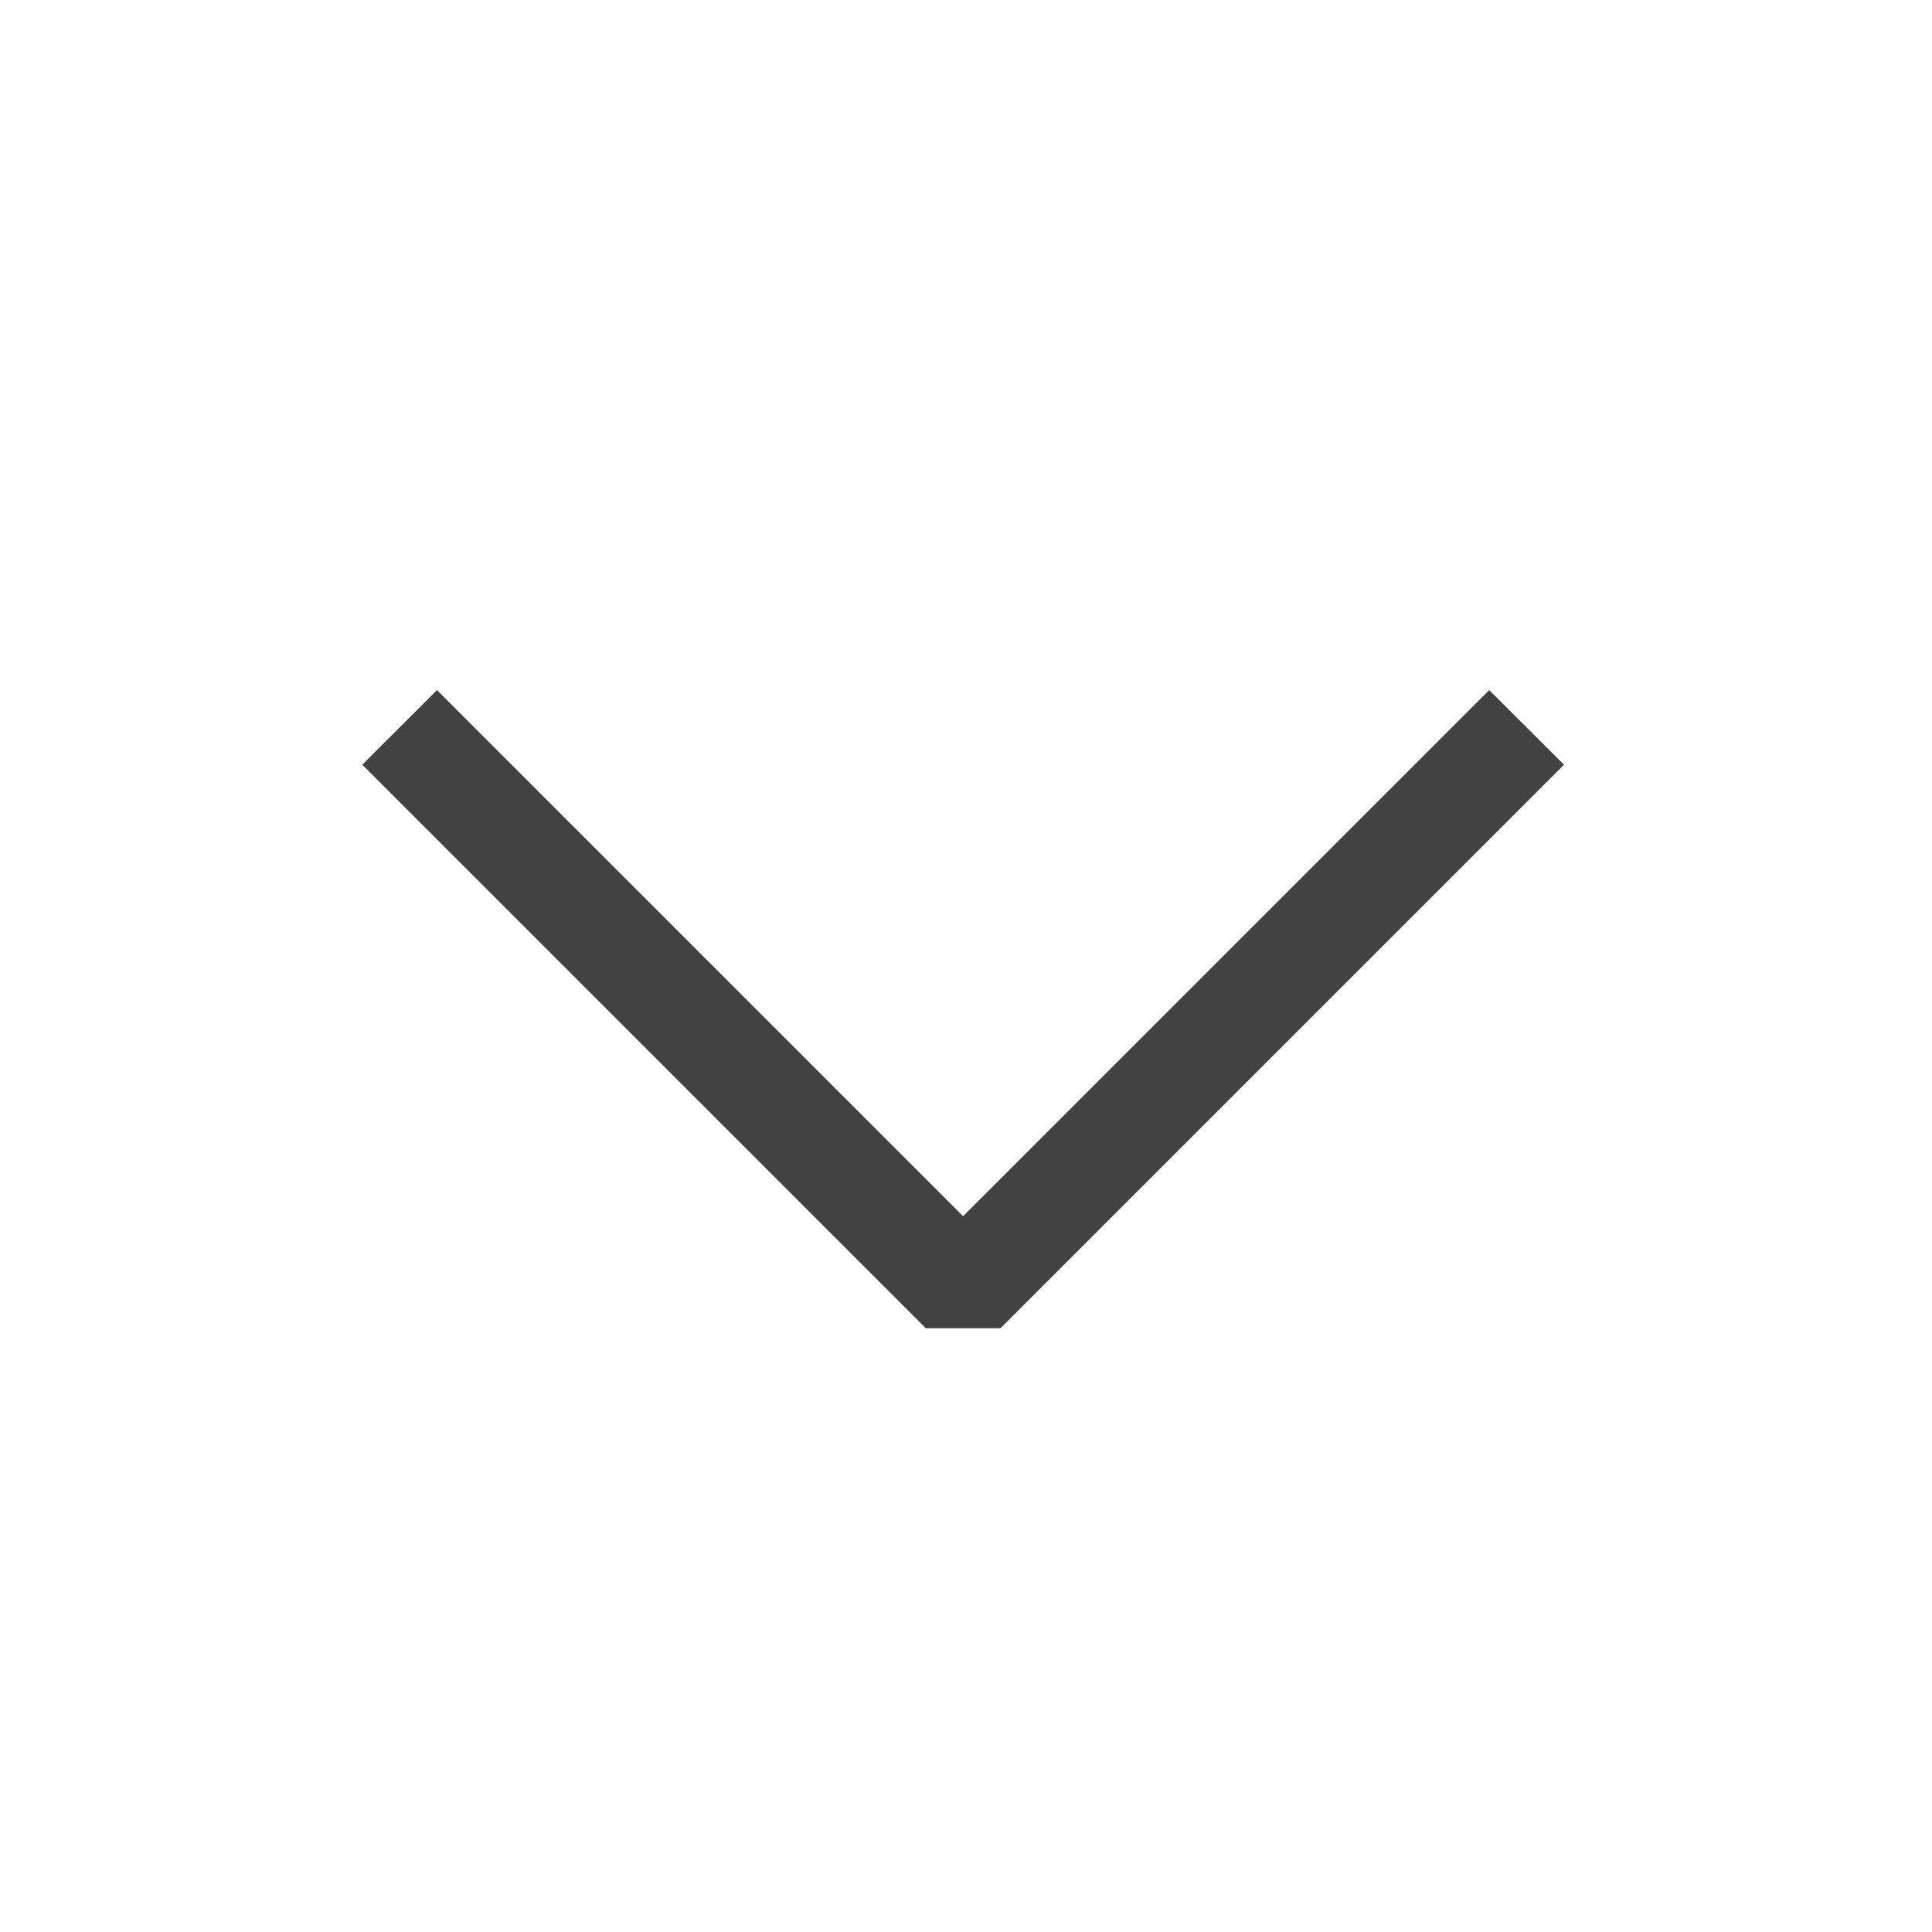
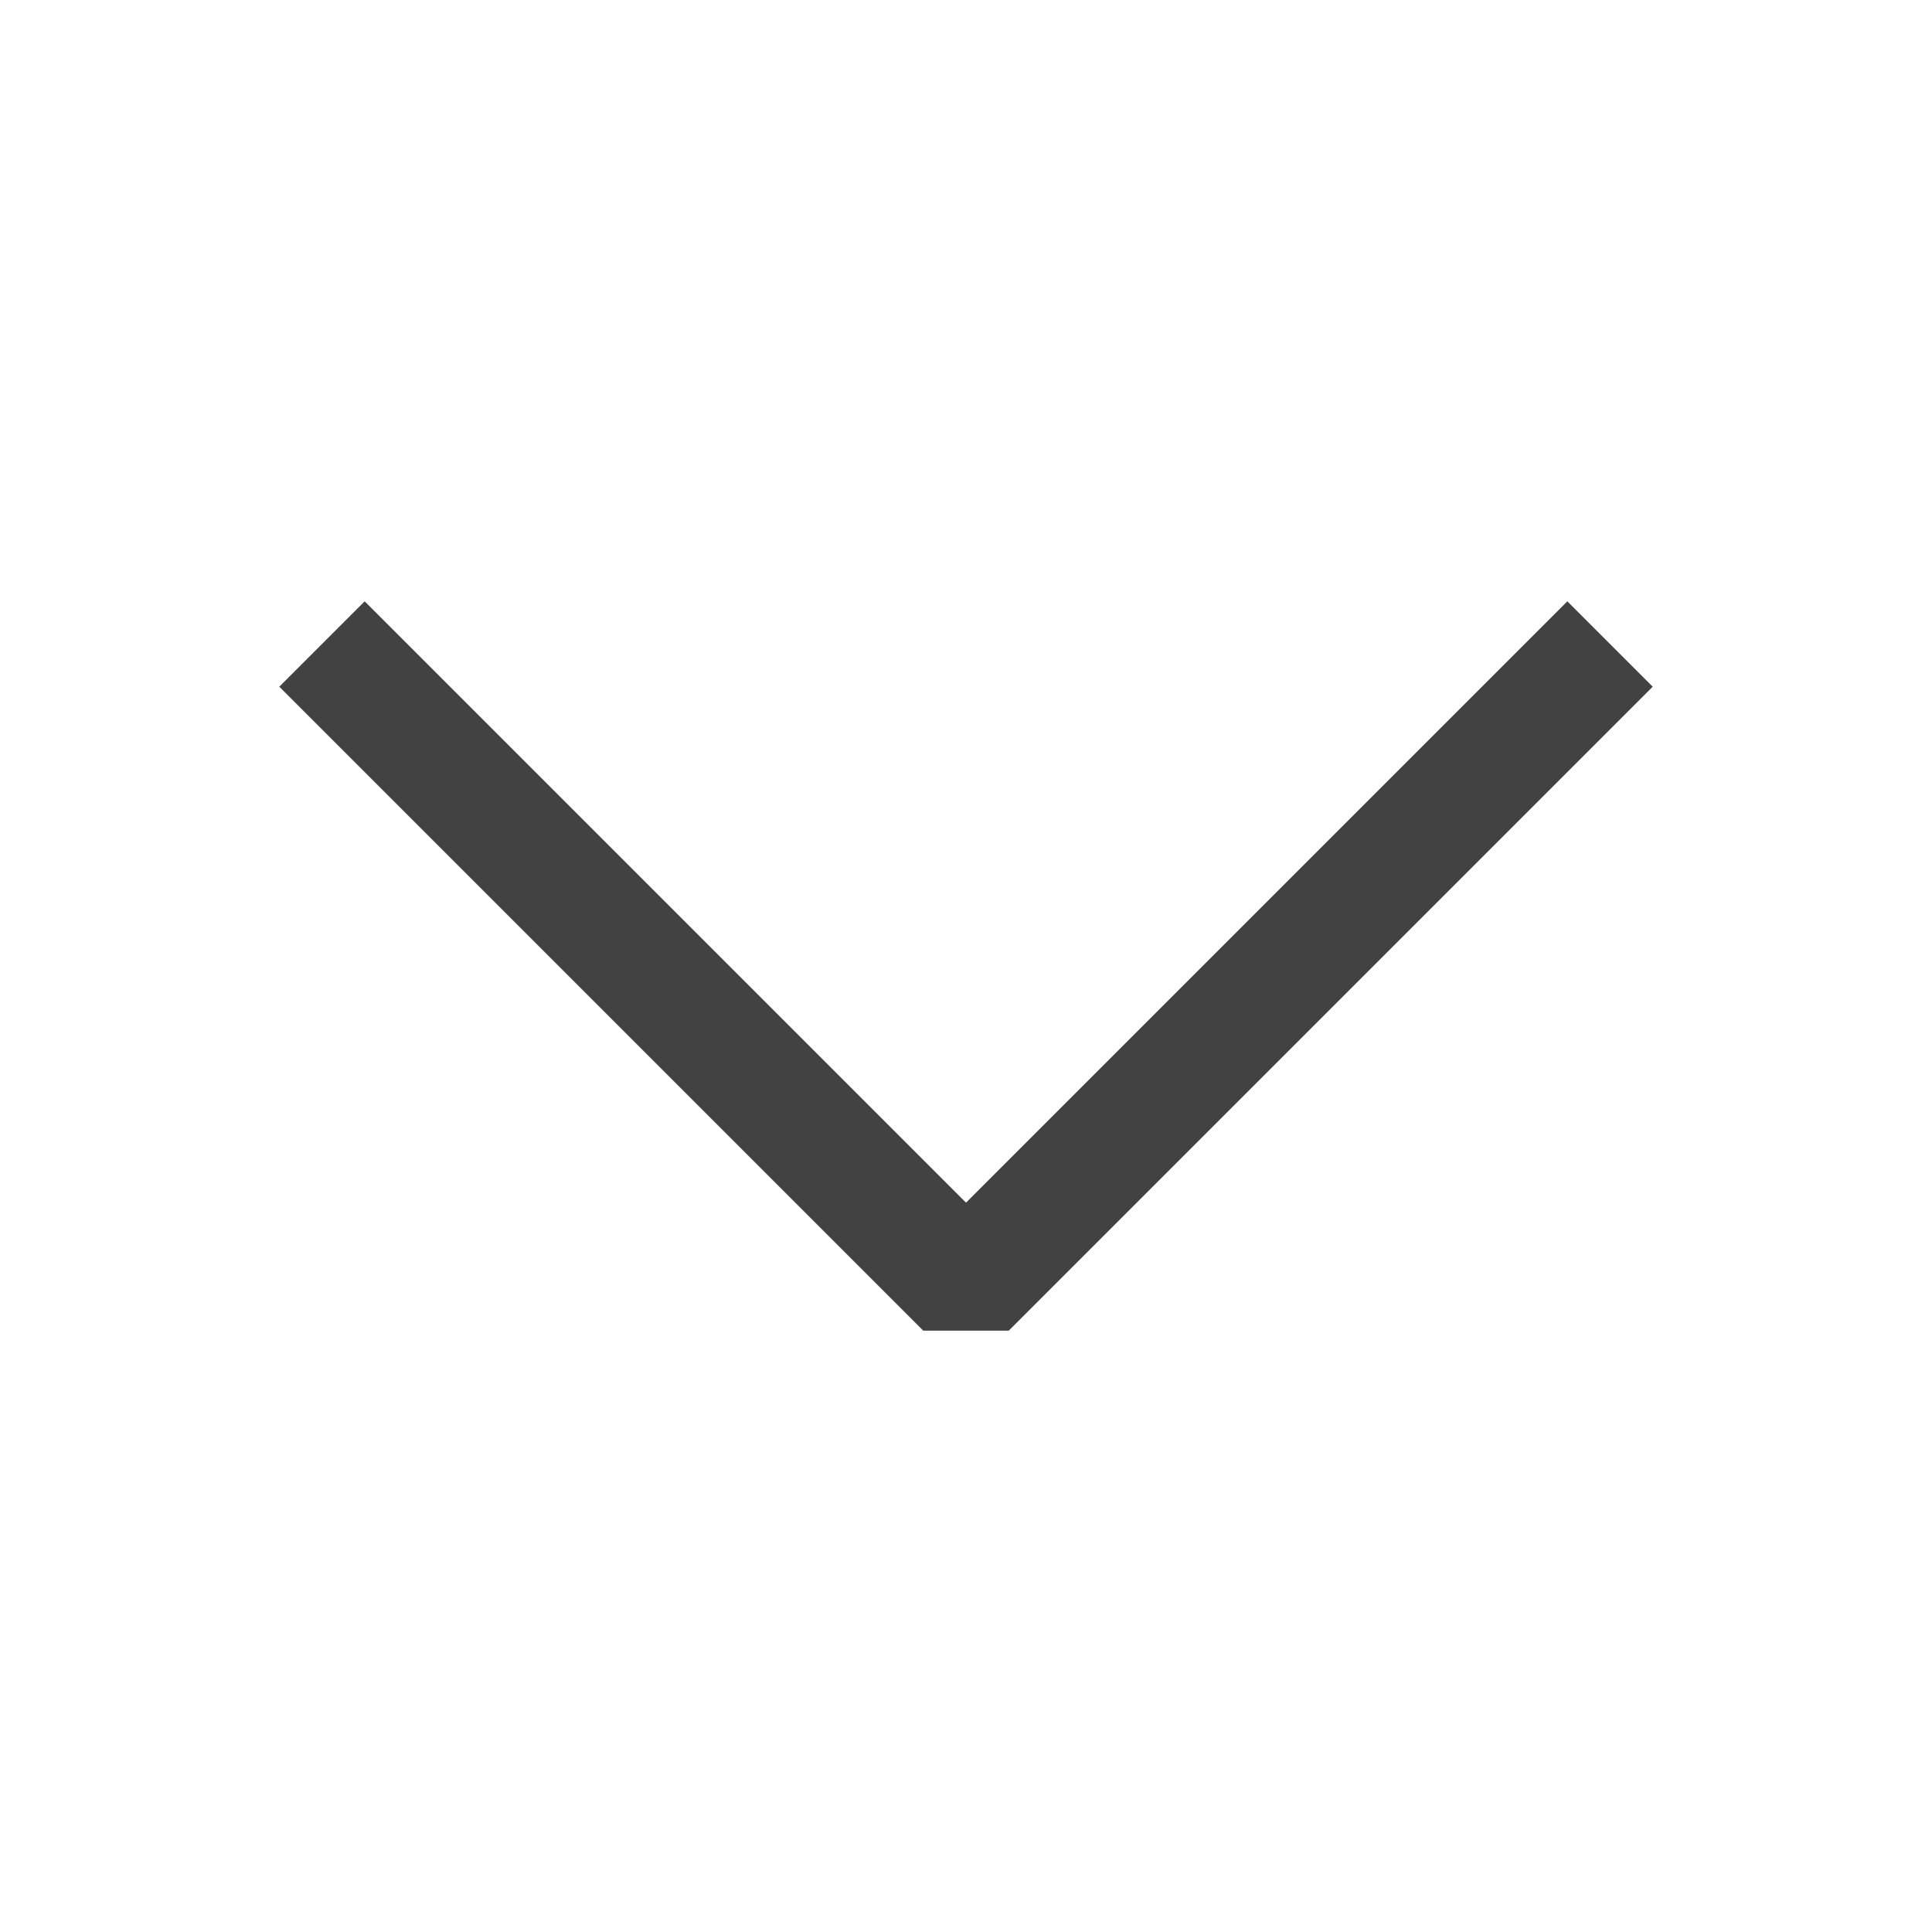
- <svg xmlns="http://www.w3.org/2000/svg" width="16" height="16" viewBox="0 0 16 16" fill="none">
-   <path fill-rule="evenodd" clip-rule="evenodd" d="M7.976 10.072L12.333 5.715L12.952 6.333L8.285 11L7.667 11L3 6.333L3.619 5.715L7.976 10.072Z" fill="#424242" />
+ <svg xmlns="http://www.w3.org/2000/svg" id="svg4" version="1.1" fill="none" viewBox="0 0 16 16" height="16" width="16">
+   <defs id="defs8" />
+   <path style="clip-rule:evenodd;fill:#424242;fill-rule:evenodd" id="path2" d="M 8,9.96 3.02,4.98 2.313,5.687 7.646,11.02 H 8.354 L 13.687,5.687 12.98,4.98 Z" />
</svg>
